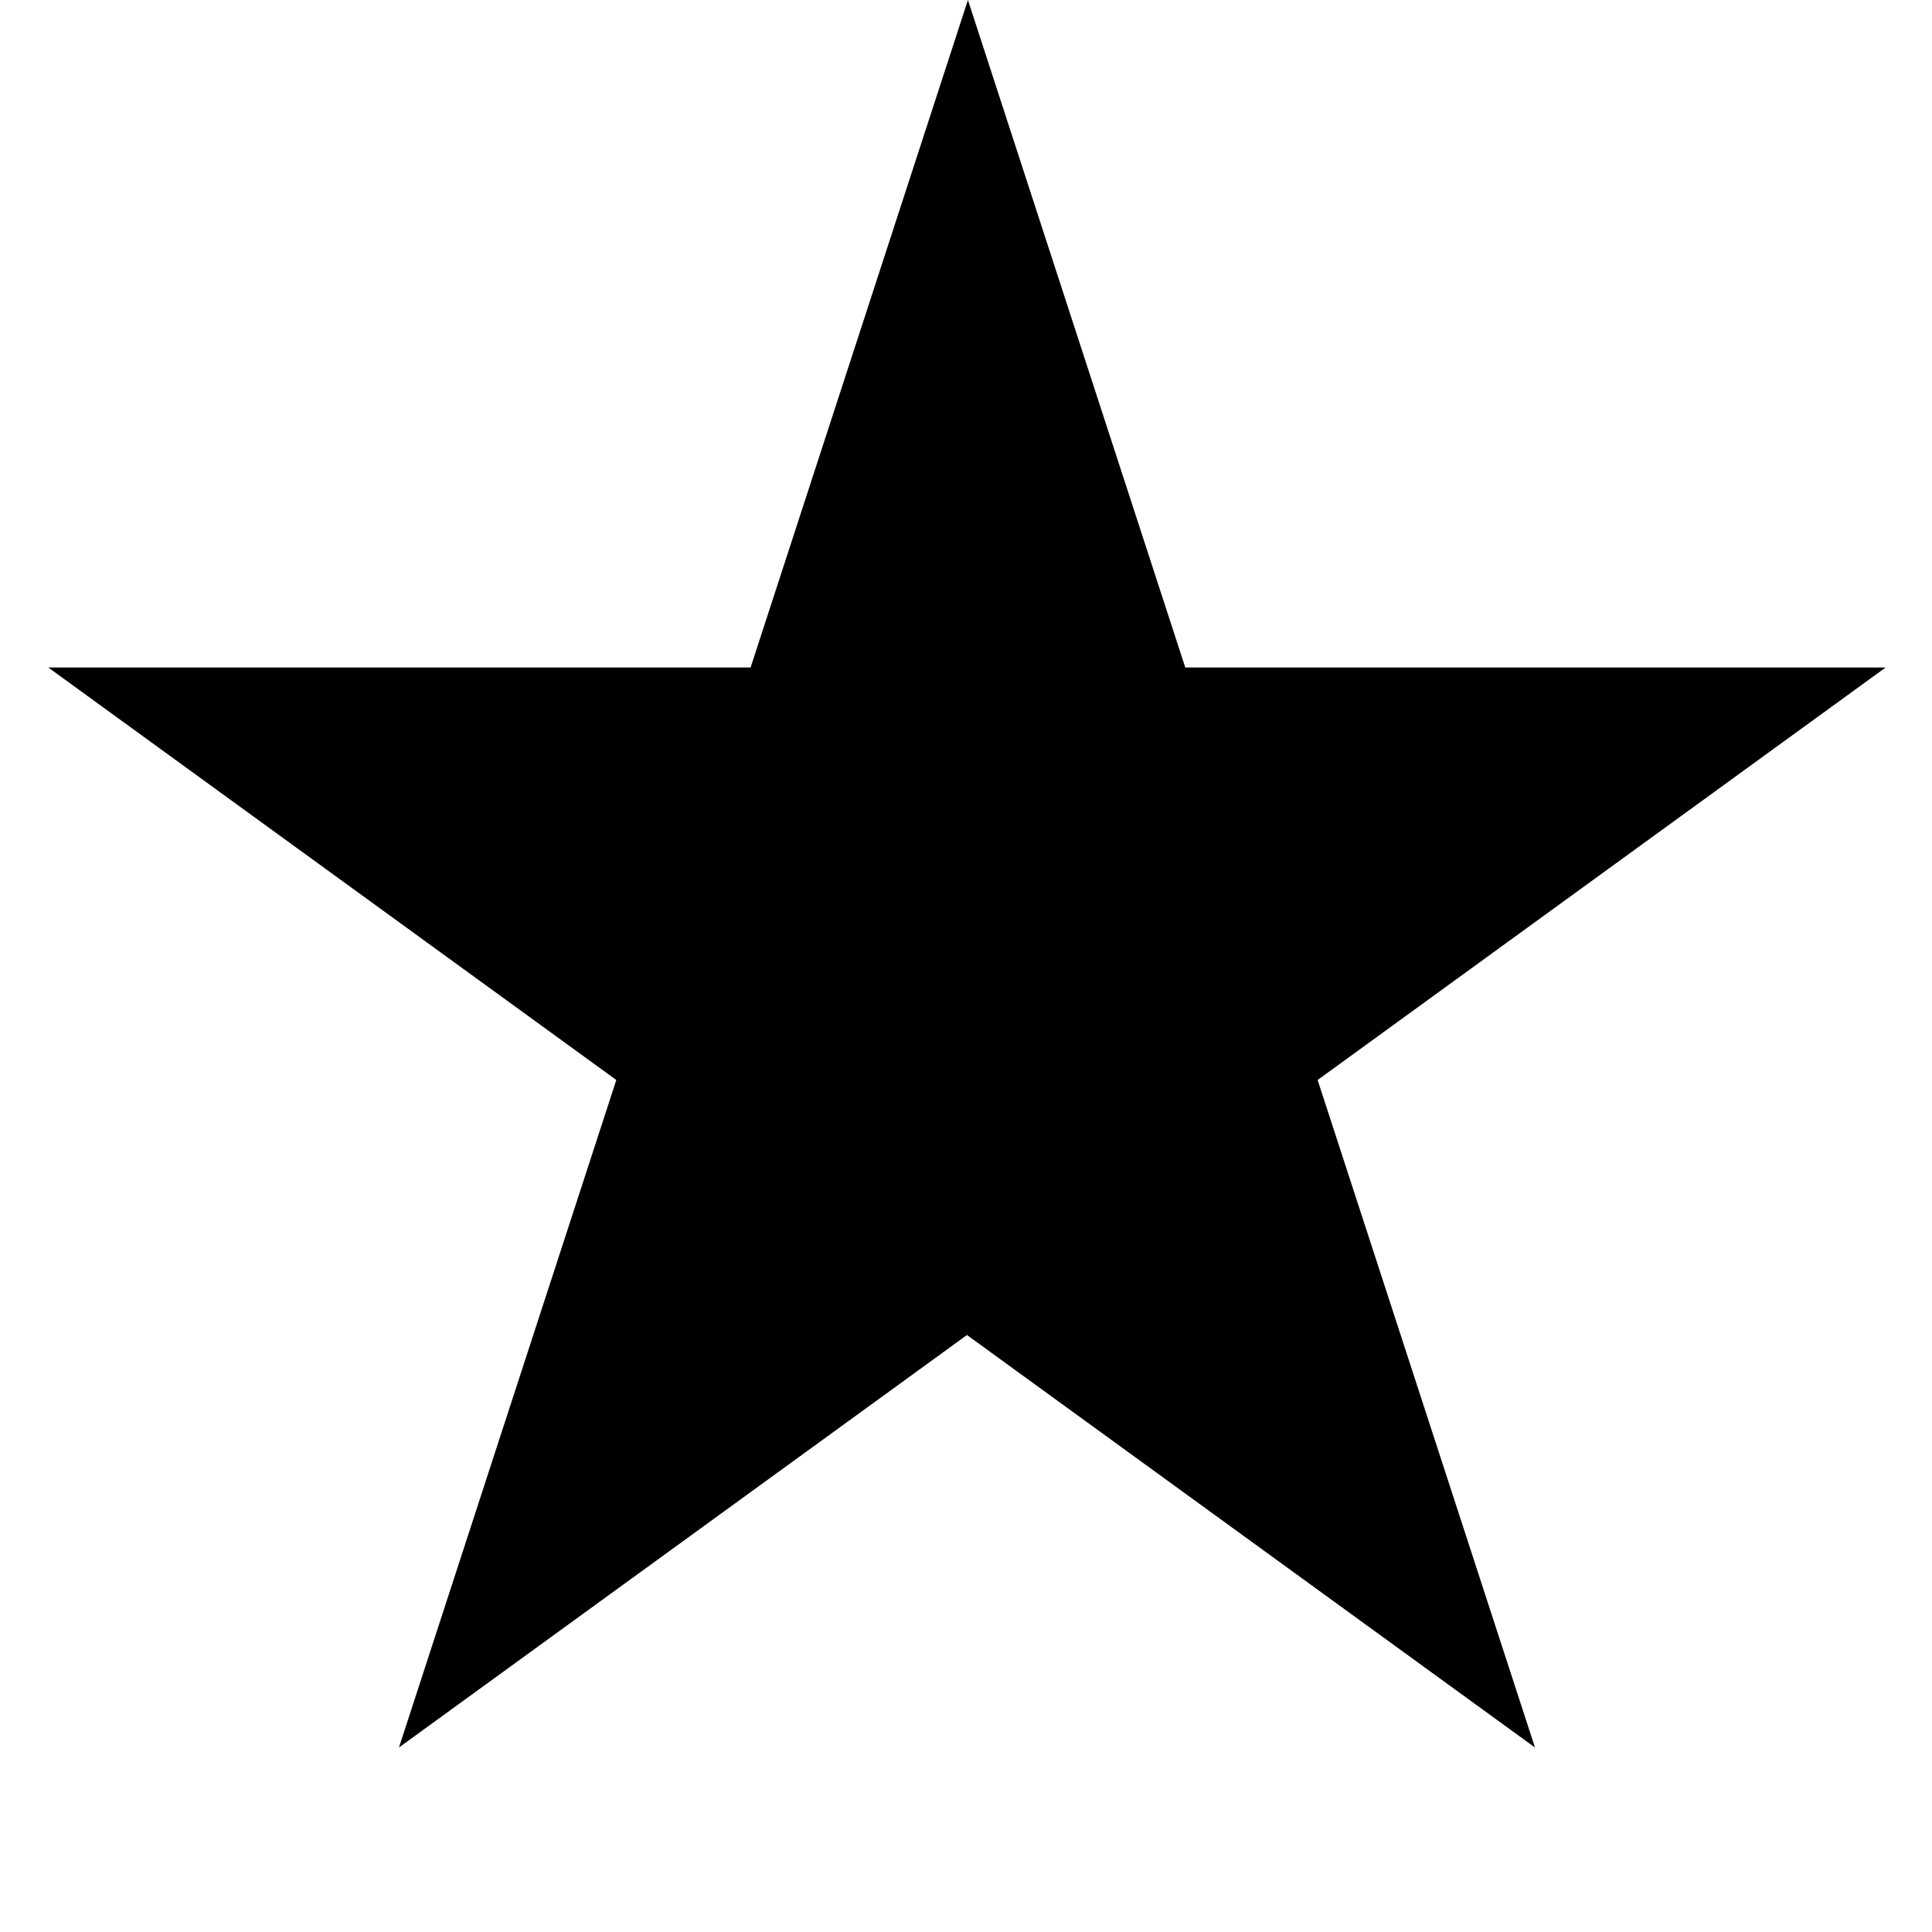
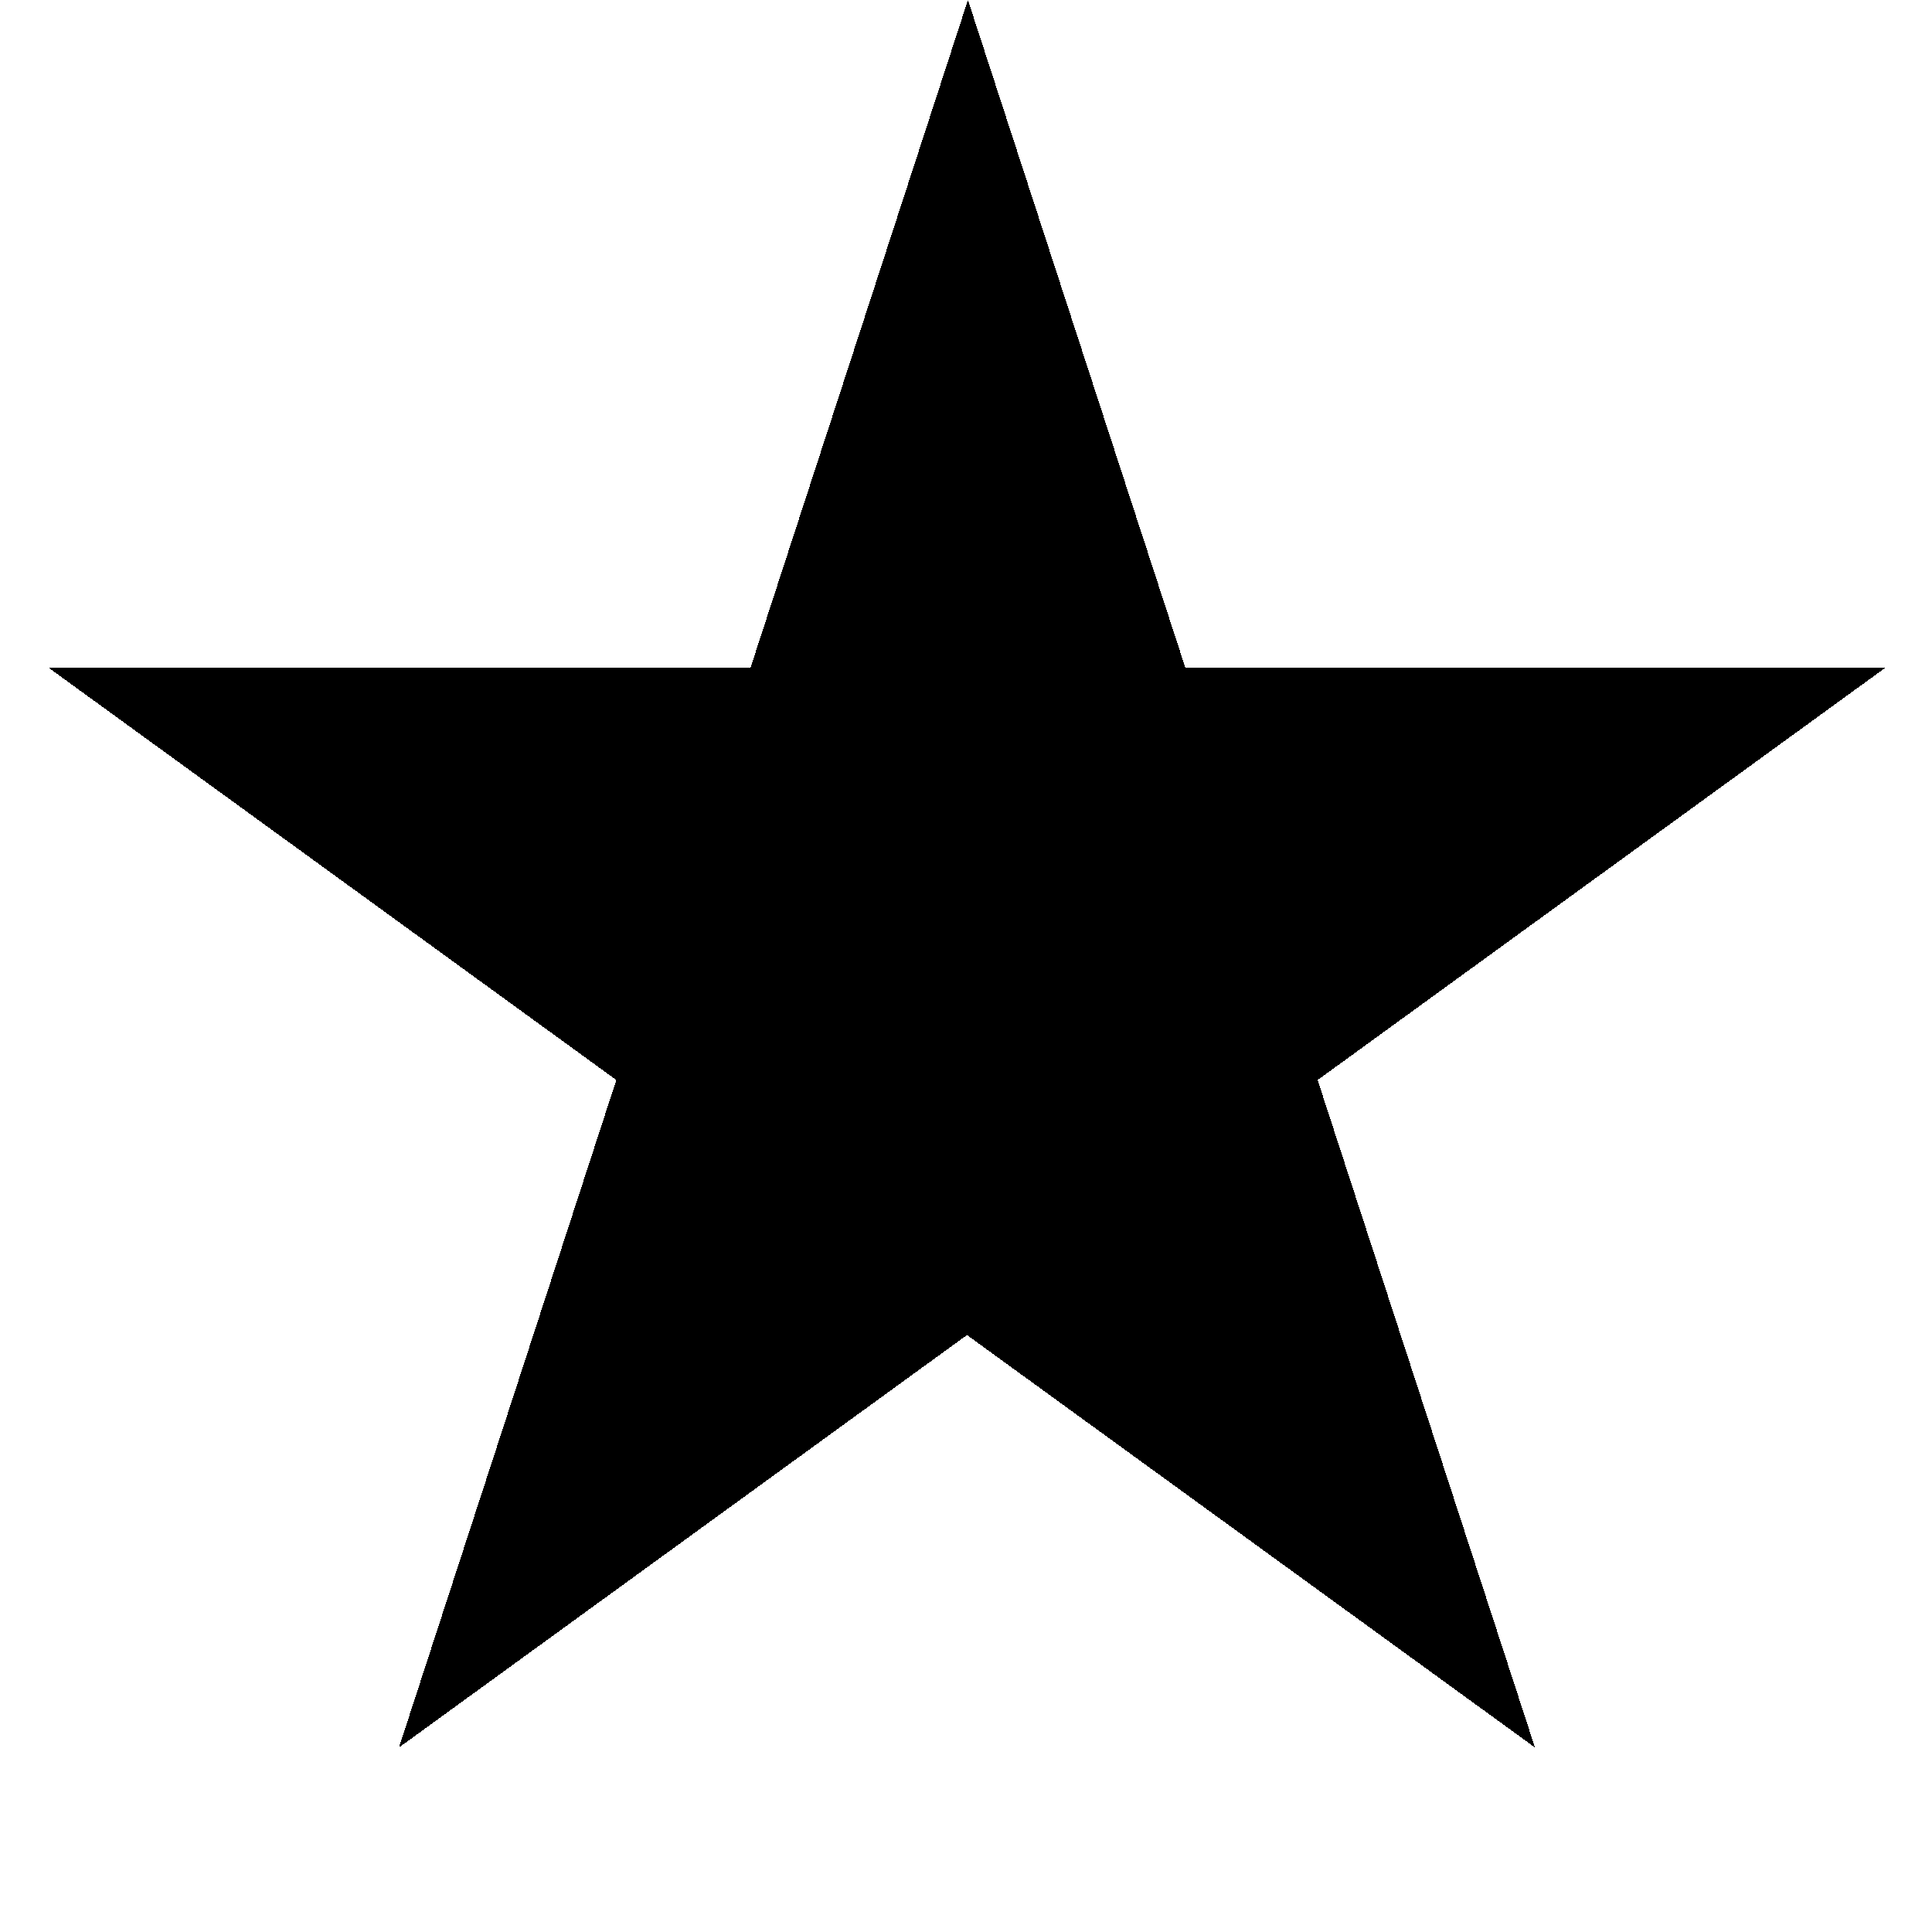
<svg xmlns="http://www.w3.org/2000/svg" viewBox="-8 -8 16 16">
-   <g id="ps1" fill="#000000" stroke="#000000" stroke-width="1" stroke-opacity="0" transform="scale(8) rotate(180)">
+   <defs>
+     <filter id="crispify">
+       <feComponentTransfer>
+         <feFuncA type="discrete" tableValues="0 1" />
+       </feComponentTransfer>
+     </filter>
+   </defs>
+   <g id="ps1" fill="#000000" stroke="#000000" stroke-width="1" stroke-opacity="0" transform="scale(8) rotate(180)" filter="url(#crispify)">
    <path d="M -0.225 0.309 l -0.727 -0 0.588 -0.427 -0.225 -0.691 0.588 0.427 0.588 -0.427 -0.225 0.691 0.588 0.427 -0.727 0 -0.225 0.691 -0.225 -0.691" />
  </g>
</svg>
